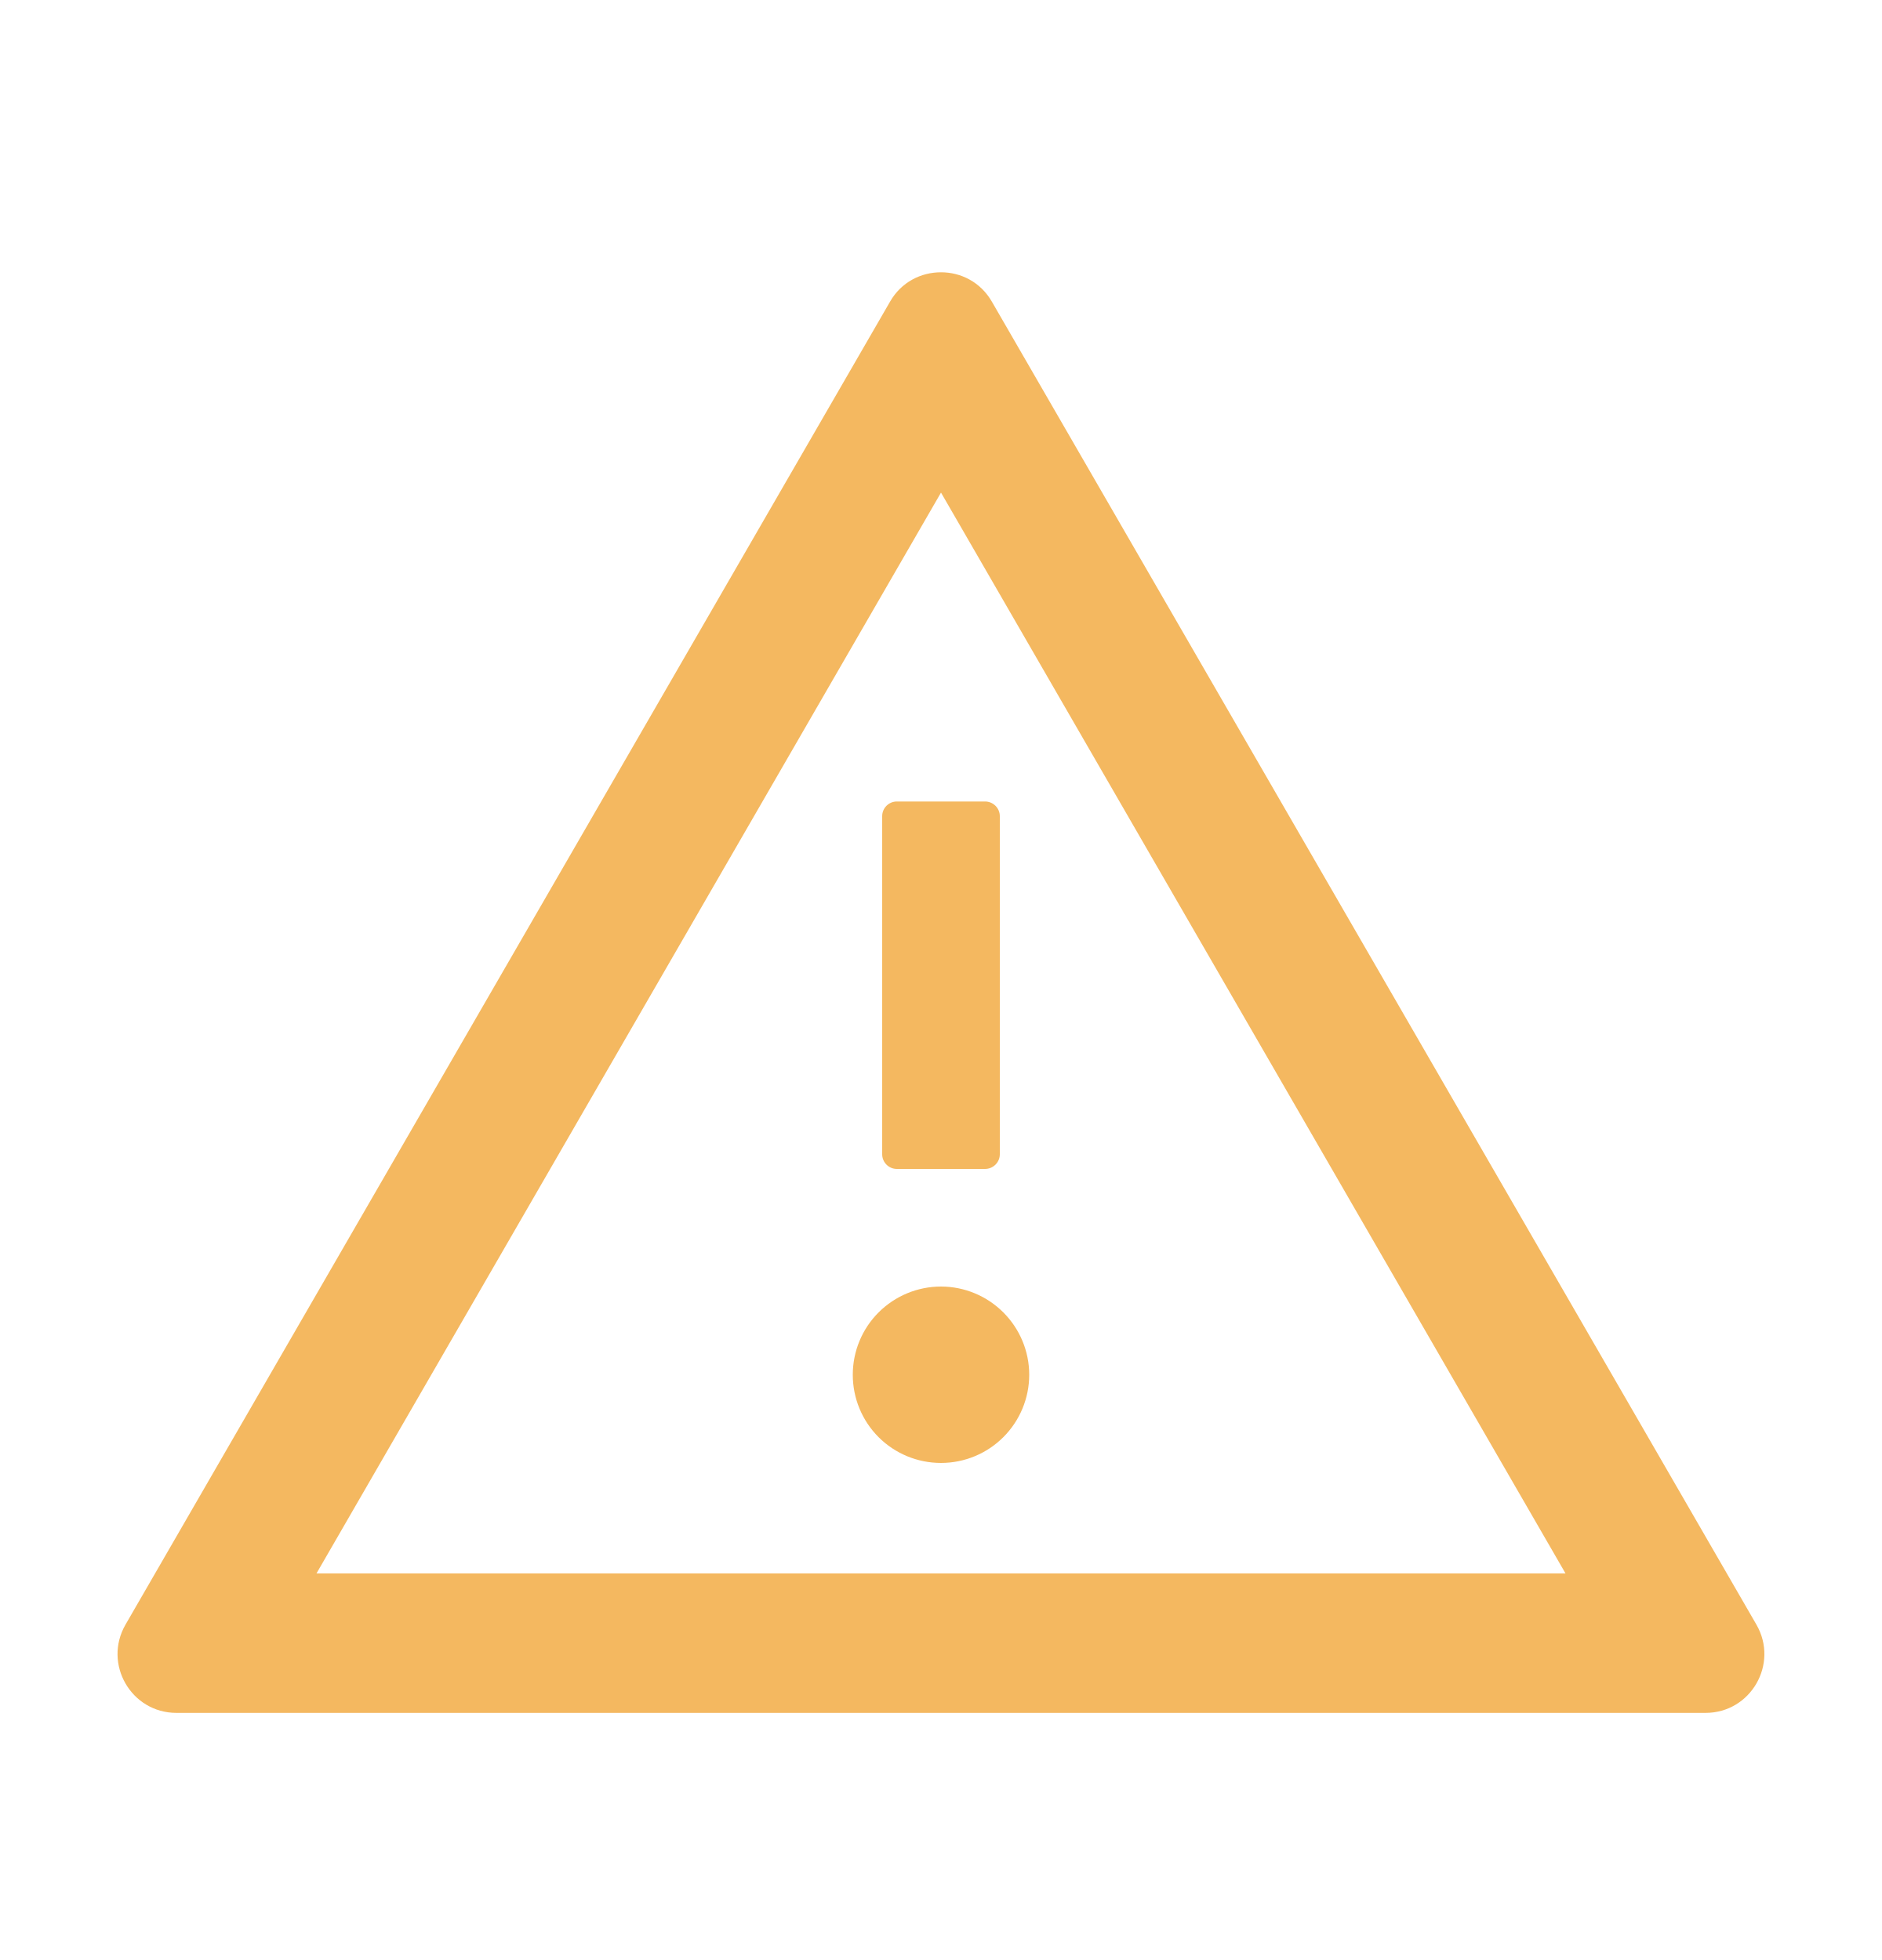
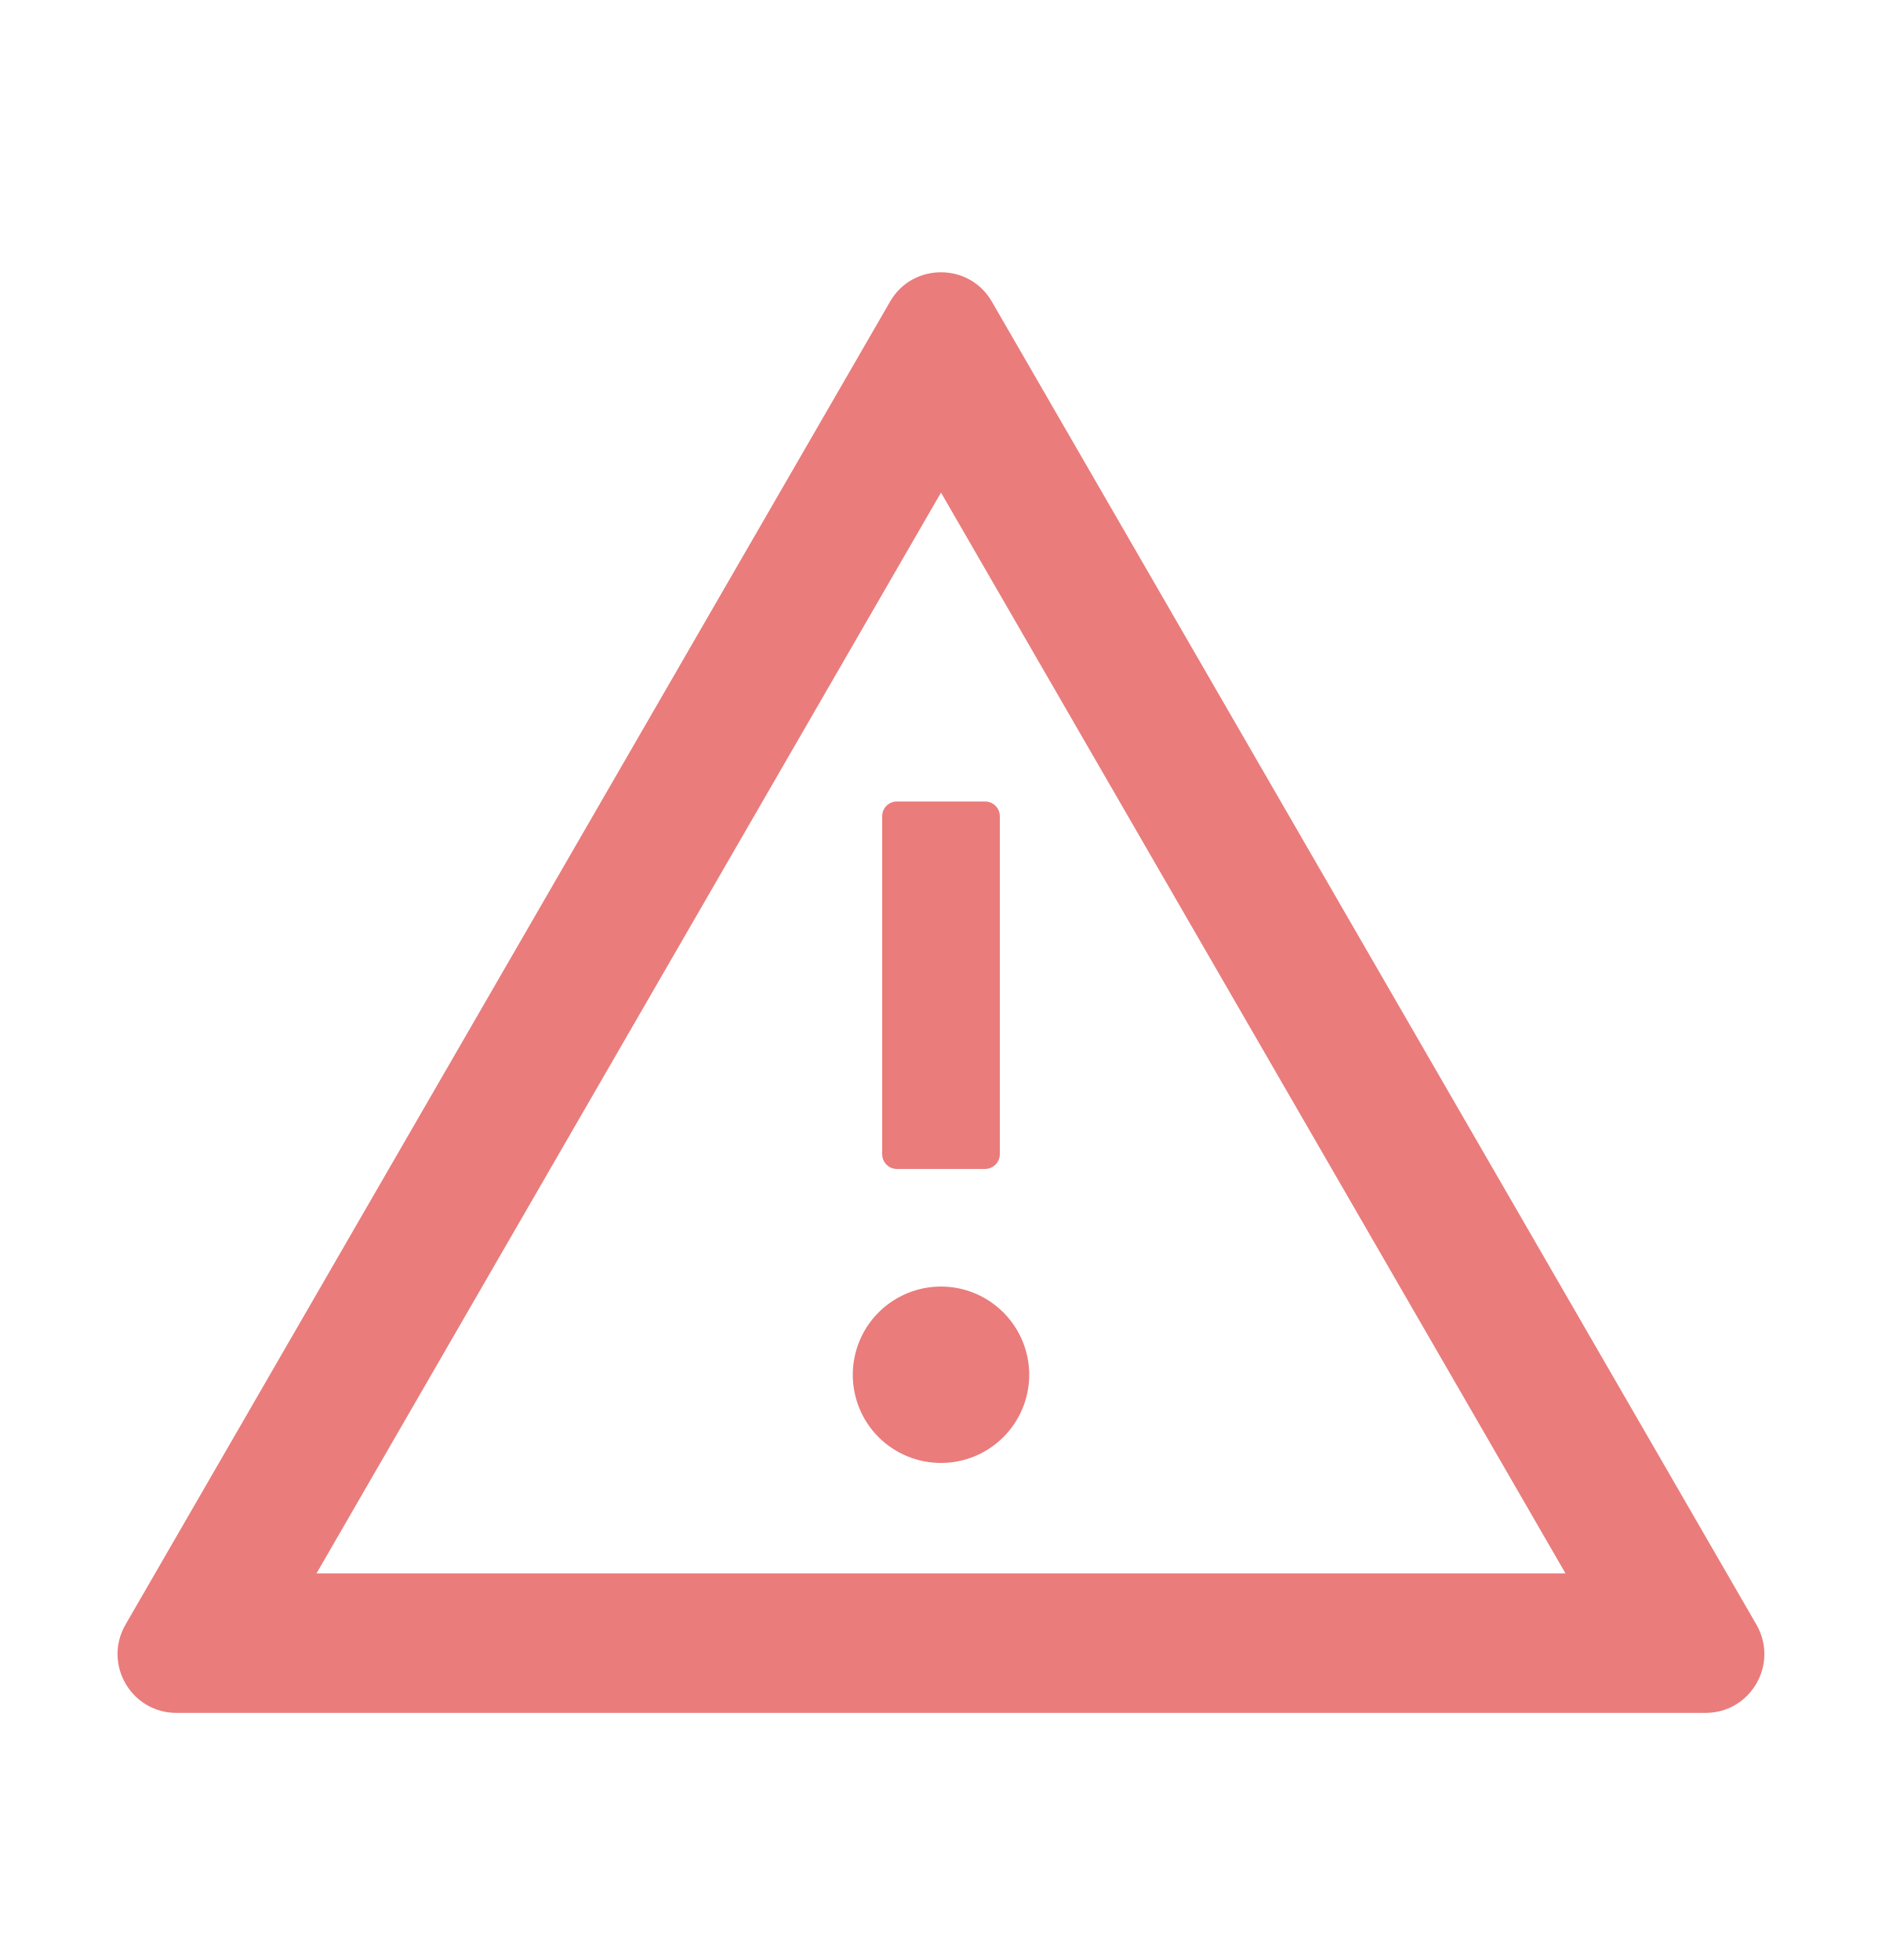
<svg xmlns="http://www.w3.org/2000/svg" width="24" height="25" viewBox="0 0 24 25" fill="none">
-   <path d="M10.875 17.535C10.875 17.834 10.993 18.12 11.204 18.331C11.415 18.542 11.701 18.66 12 18.66C12.298 18.66 12.584 18.542 12.795 18.331C13.006 18.12 13.125 17.834 13.125 17.535C13.125 17.237 13.006 16.951 12.795 16.74C12.584 16.529 12.298 16.41 12 16.41C11.701 16.41 11.415 16.529 11.204 16.74C10.993 16.951 10.875 17.237 10.875 17.535ZM11.25 10.41V14.723C11.25 14.826 11.334 14.91 11.437 14.91H12.562C12.665 14.91 12.75 14.826 12.75 14.723V10.41C12.75 10.307 12.665 10.223 12.562 10.223H11.437C11.334 10.223 11.25 10.307 11.25 10.41ZM22.399 20.723L12.649 3.848C12.504 3.597 12.253 3.473 12 3.473C11.746 3.473 11.493 3.597 11.35 3.848L1.6 20.723C1.312 21.224 1.673 21.848 2.25 21.848H21.75C22.326 21.848 22.687 21.224 22.399 20.723ZM4.036 20.069L12 6.283L19.964 20.069H4.036Z" fill="#F4B860" />
+   <path d="M10.875 17.535C10.875 17.834 10.993 18.12 11.204 18.331C11.415 18.542 11.701 18.66 12 18.66C12.298 18.66 12.584 18.542 12.795 18.331C13.006 18.12 13.125 17.834 13.125 17.535C13.125 17.237 13.006 16.951 12.795 16.74C12.584 16.529 12.298 16.41 12 16.41C11.701 16.41 11.415 16.529 11.204 16.74C10.993 16.951 10.875 17.237 10.875 17.535ZM11.25 10.41V14.723C11.25 14.826 11.334 14.91 11.437 14.91H12.562C12.665 14.91 12.75 14.826 12.75 14.723V10.41C12.75 10.307 12.665 10.223 12.562 10.223H11.437C11.334 10.223 11.25 10.307 11.25 10.41ZM22.399 20.723L12.649 3.848C12.504 3.597 12.253 3.473 12 3.473C11.746 3.473 11.493 3.597 11.35 3.848L1.6 20.723C1.312 21.224 1.673 21.848 2.25 21.848H21.75C22.326 21.848 22.687 21.224 22.399 20.723ZM4.036 20.069L12 6.283L19.964 20.069H4.036Z" fill="#EA7C7C" />
</svg>
